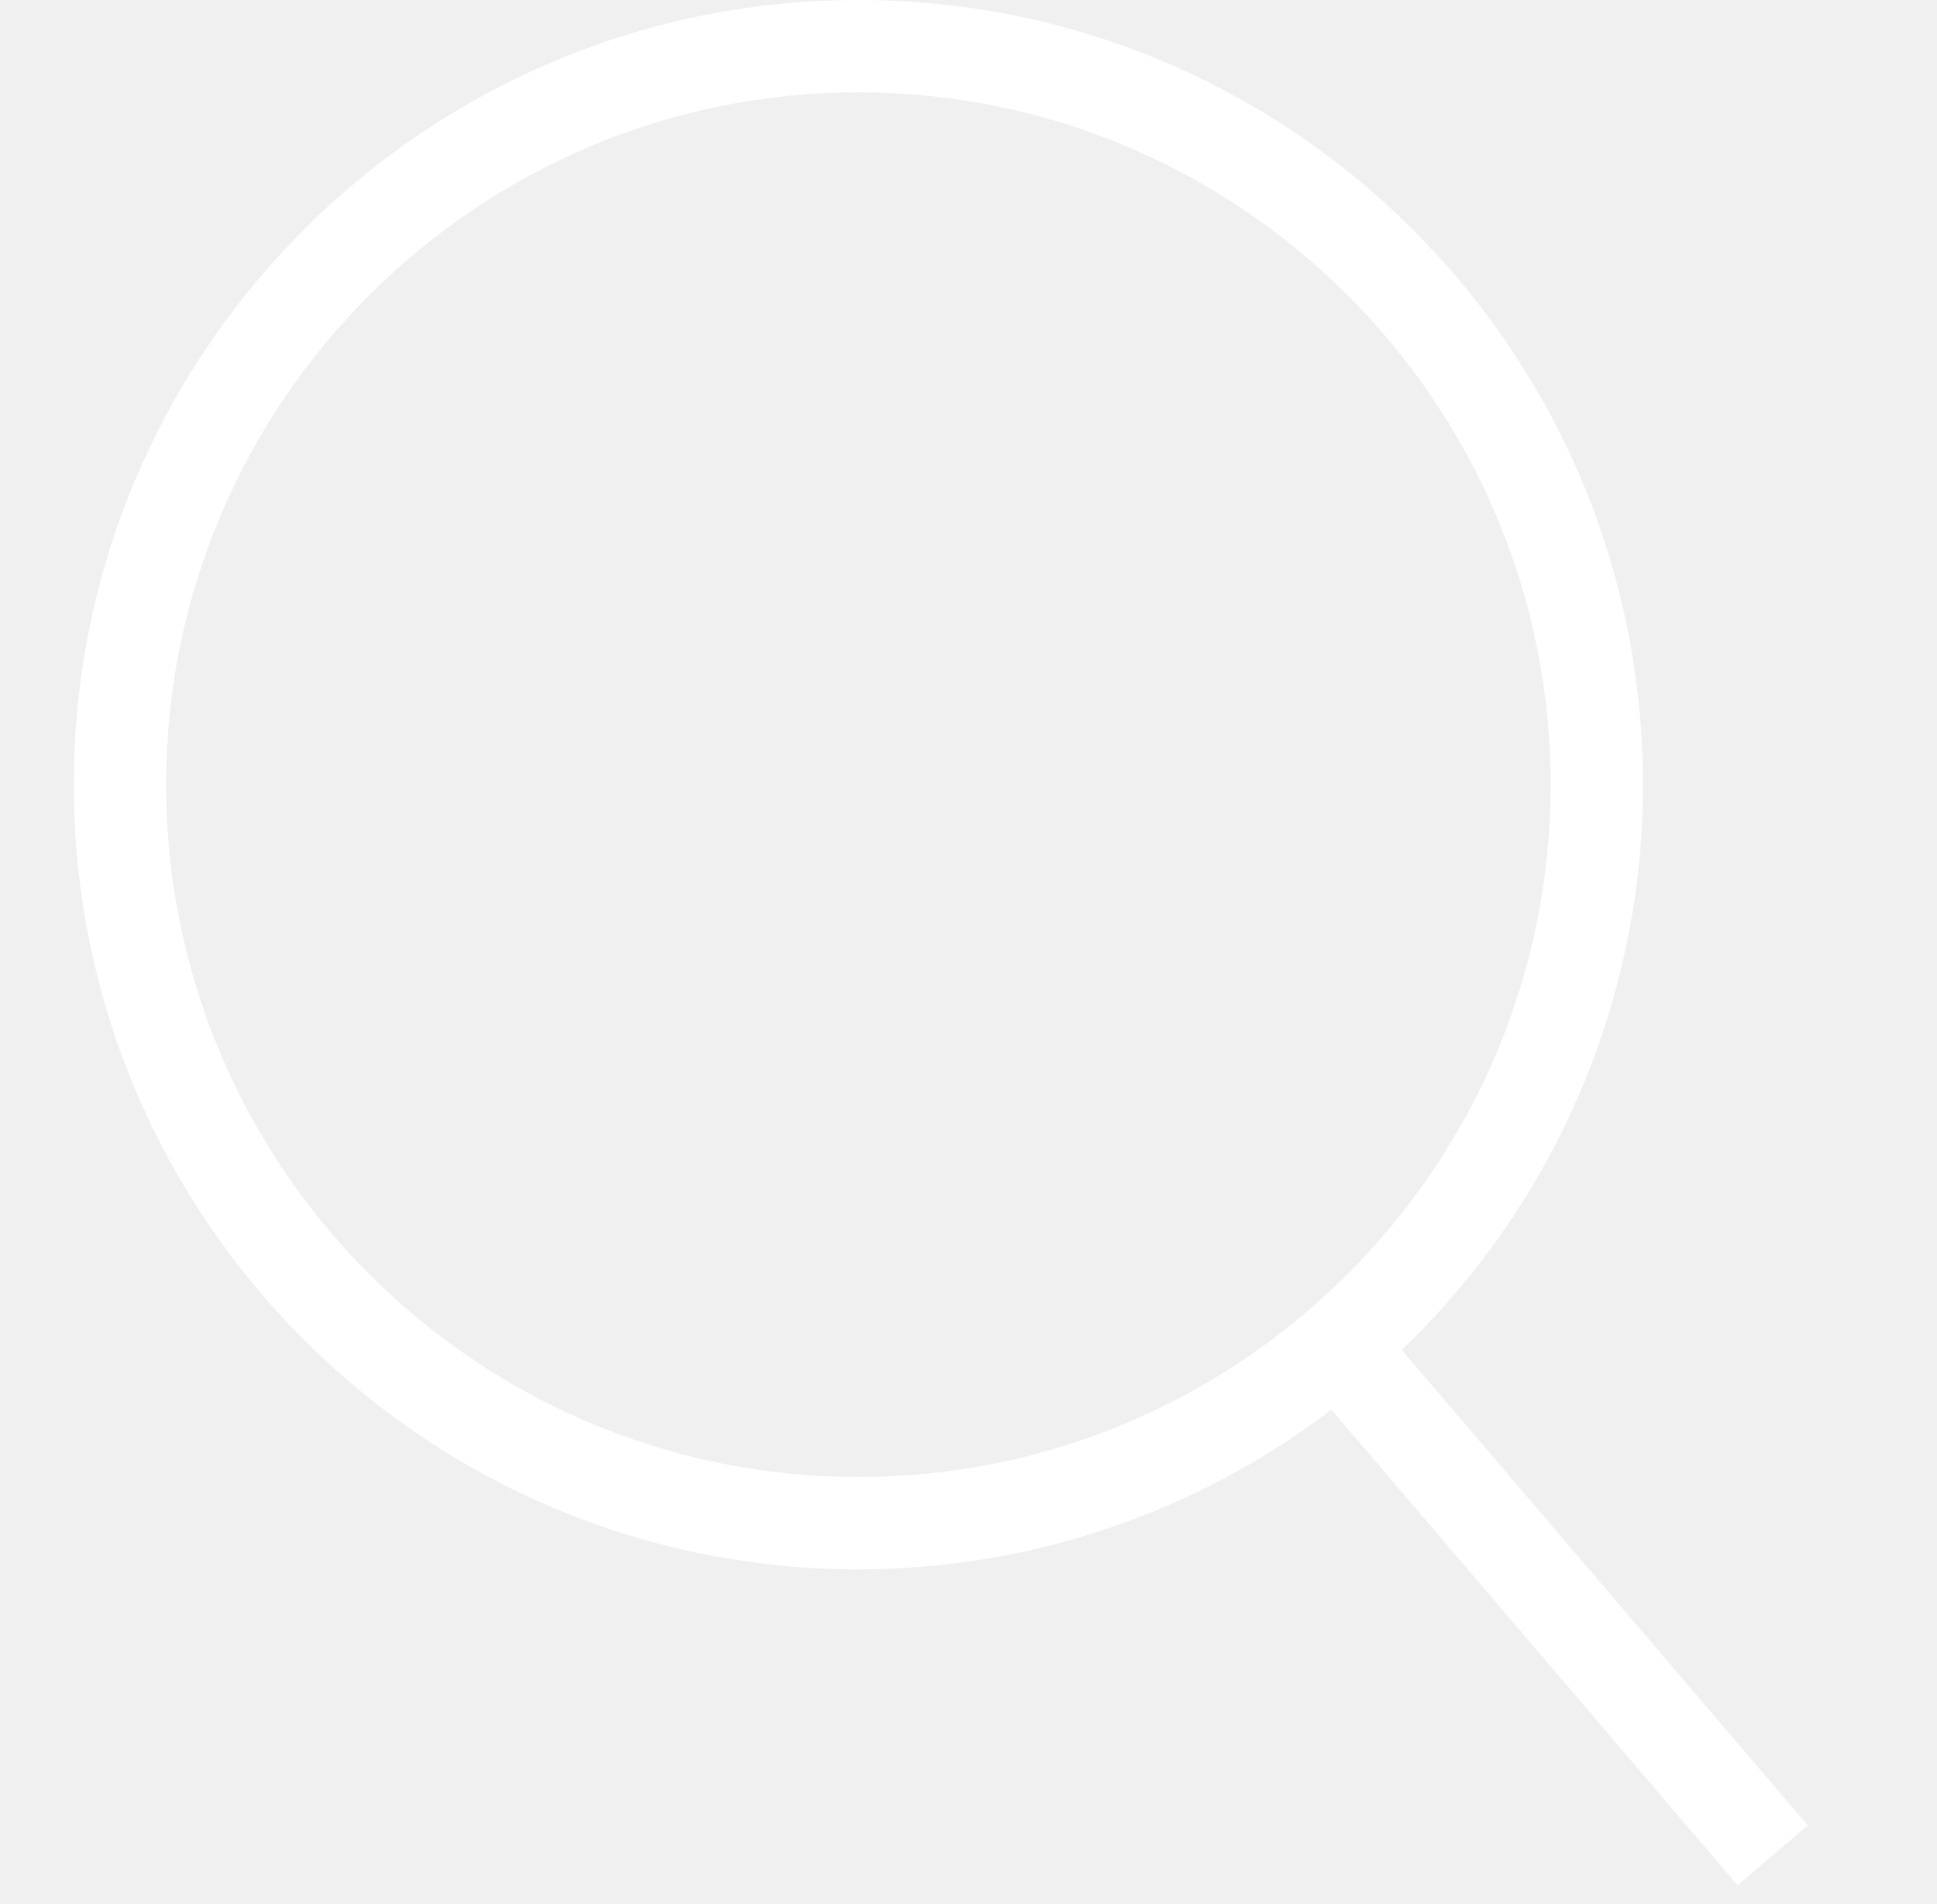
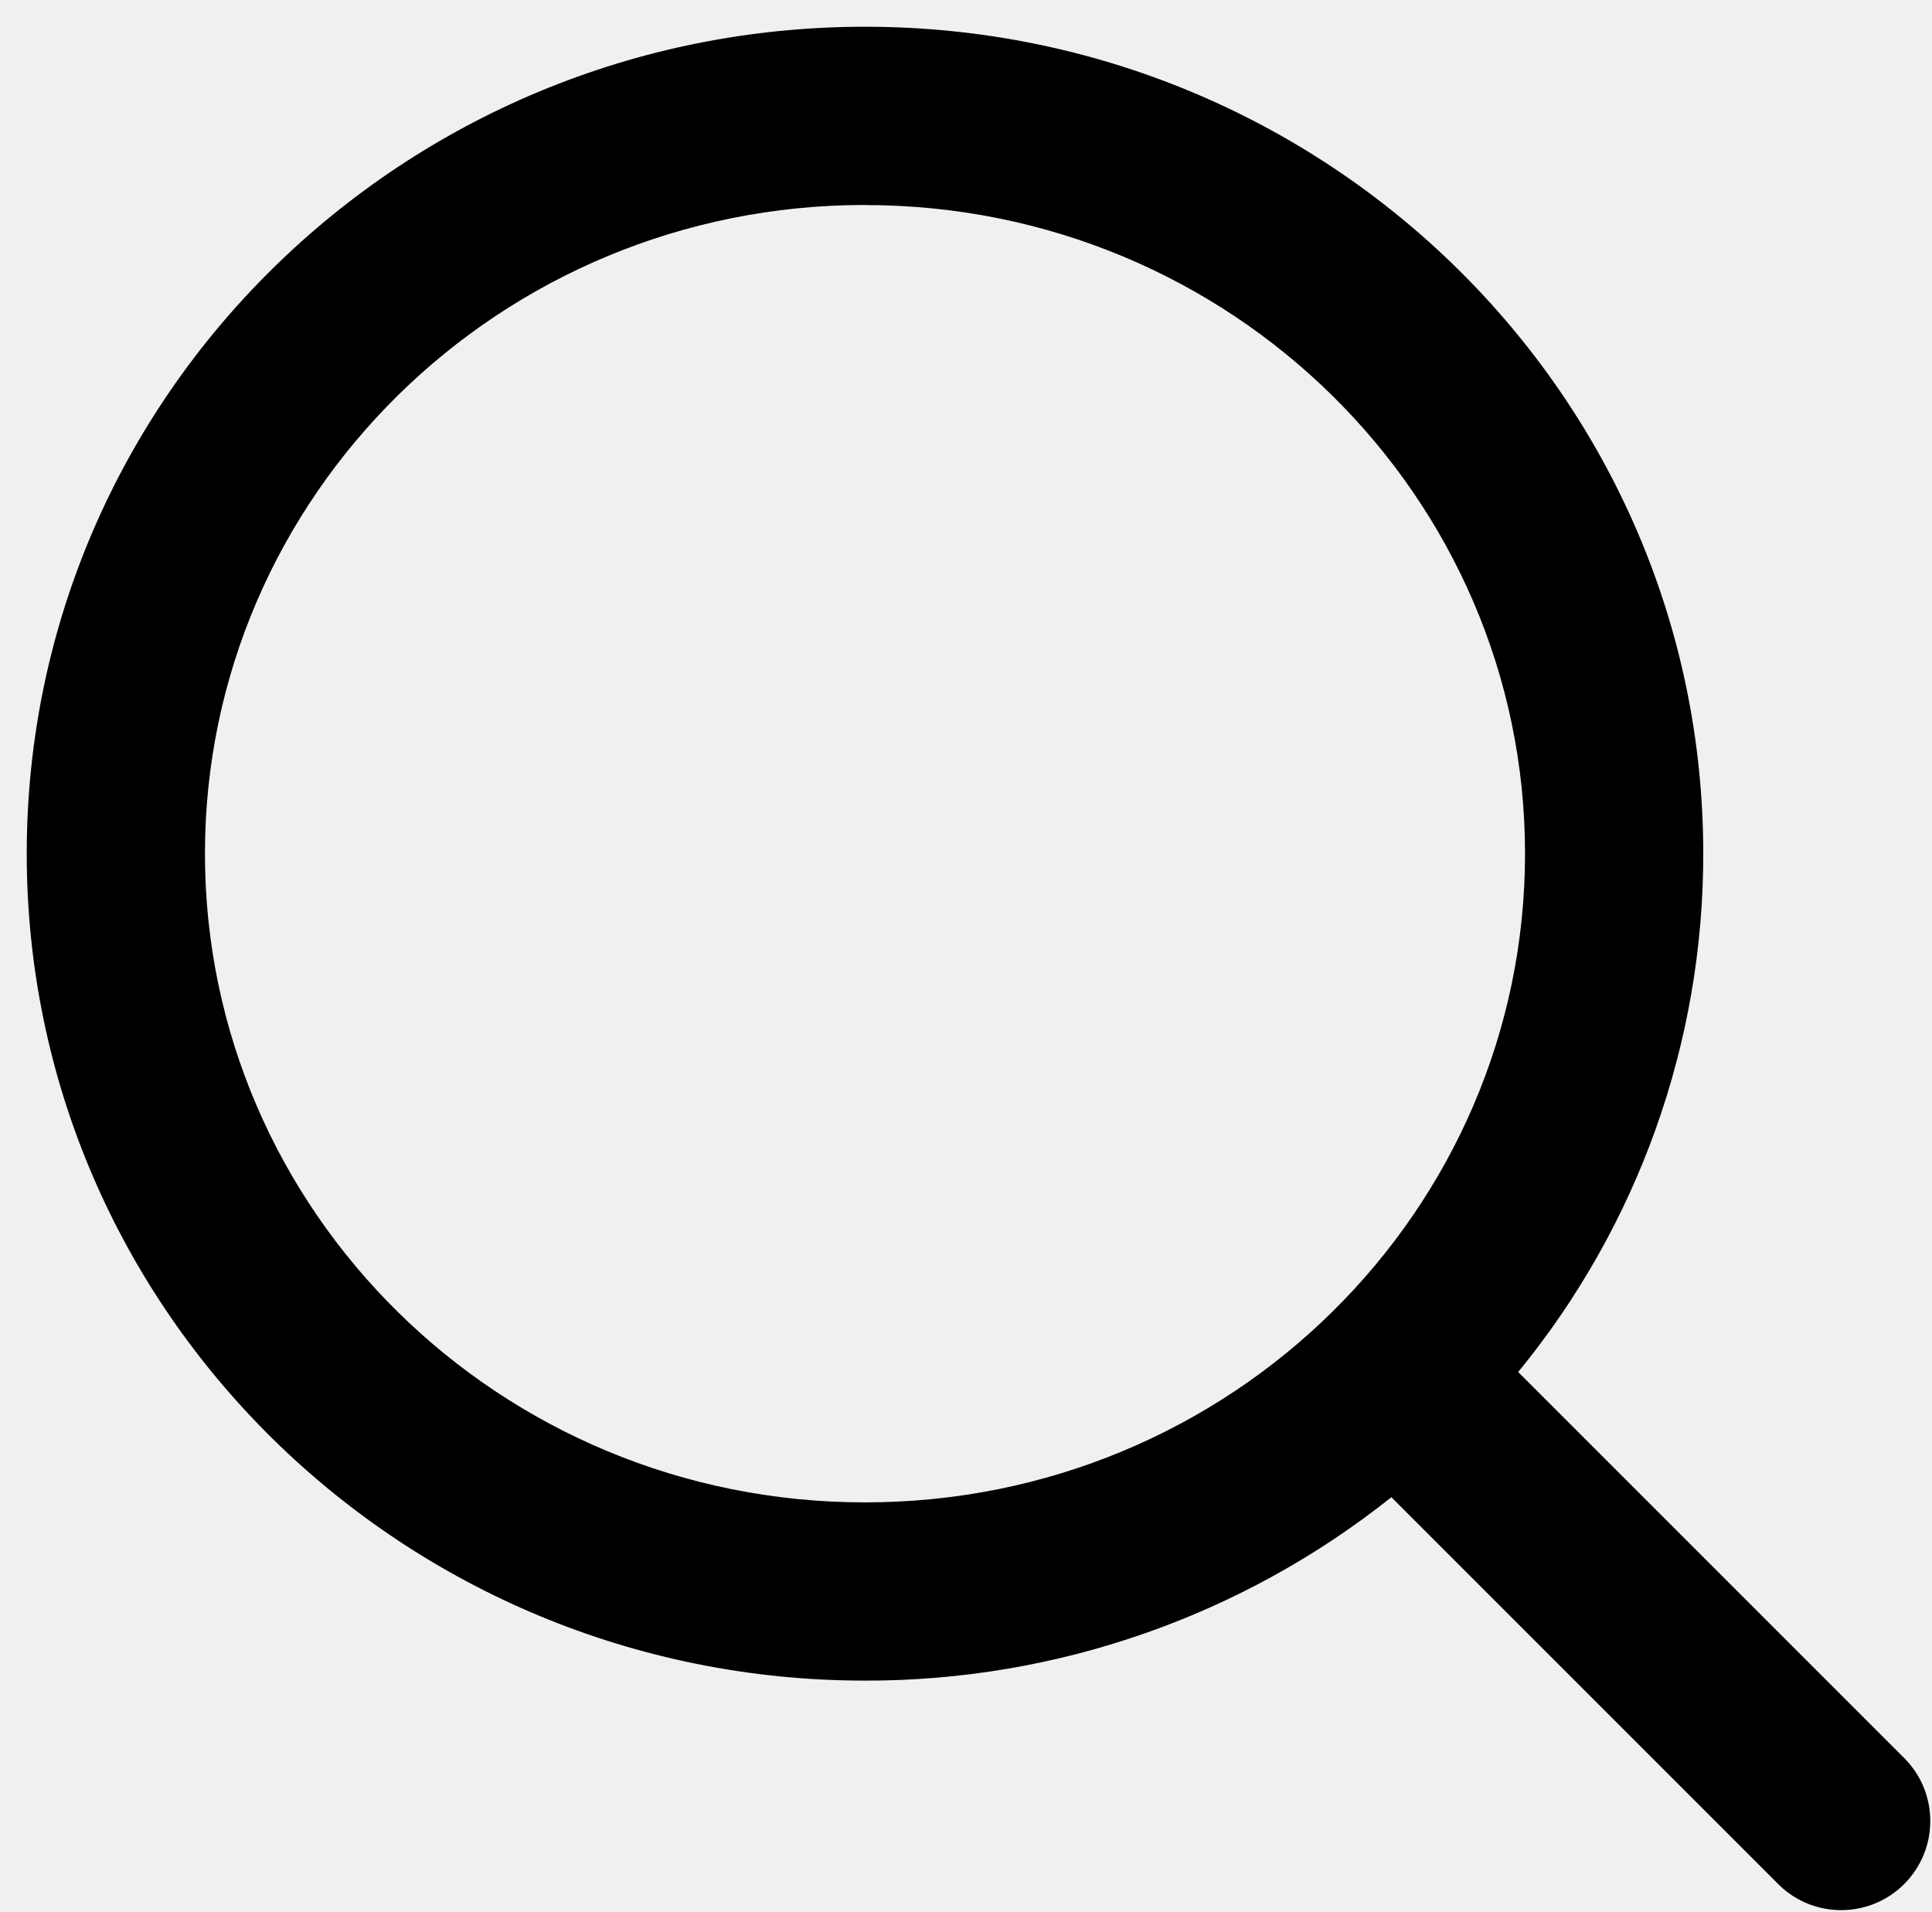
- <svg xmlns="http://www.w3.org/2000/svg" viewBox="1.2 2.0 20.986 20.623" fill="#FFFFFF">
-   <path d="M16.387 16.623A8.47 8.47 0 0019 10.5a8.5 8.5 0 10-8.5 8.5 8.454 8.454 0 005.125-1.73l4.401 5.153.76-.649-4.399-5.151zM10.5 18C6.364 18 3 14.636 3 10.5S6.364 3 10.5 3 18 6.364 18 10.5 14.636 18 10.5 18z" />
+ <svg xmlns="http://www.w3.org/2000/svg" viewBox="0.826 0.978 21.681 21.454">
+   <path d="M1.126 10.558c0-5.14 4.226-9.28 9.407-9.28 5.18 0 9.407 4.14 9.407 9.28a9.157 9.157 0 01-2.077 5.816l4.344 4.344a1 1 0 01-1.414 1.414l-4.353-4.353a9.454 9.454 0 01-5.907 2.058c-5.18 0-9.407-4.14-9.407-9.28zm9.407-7.28c-4.105 0-7.407 3.274-7.407 7.28s3.302 7.279 7.407 7.279 7.407-3.273 7.407-7.28c0-4.005-3.302-7.278-7.407-7.278z" stroke-width="0.3" />
</svg>
